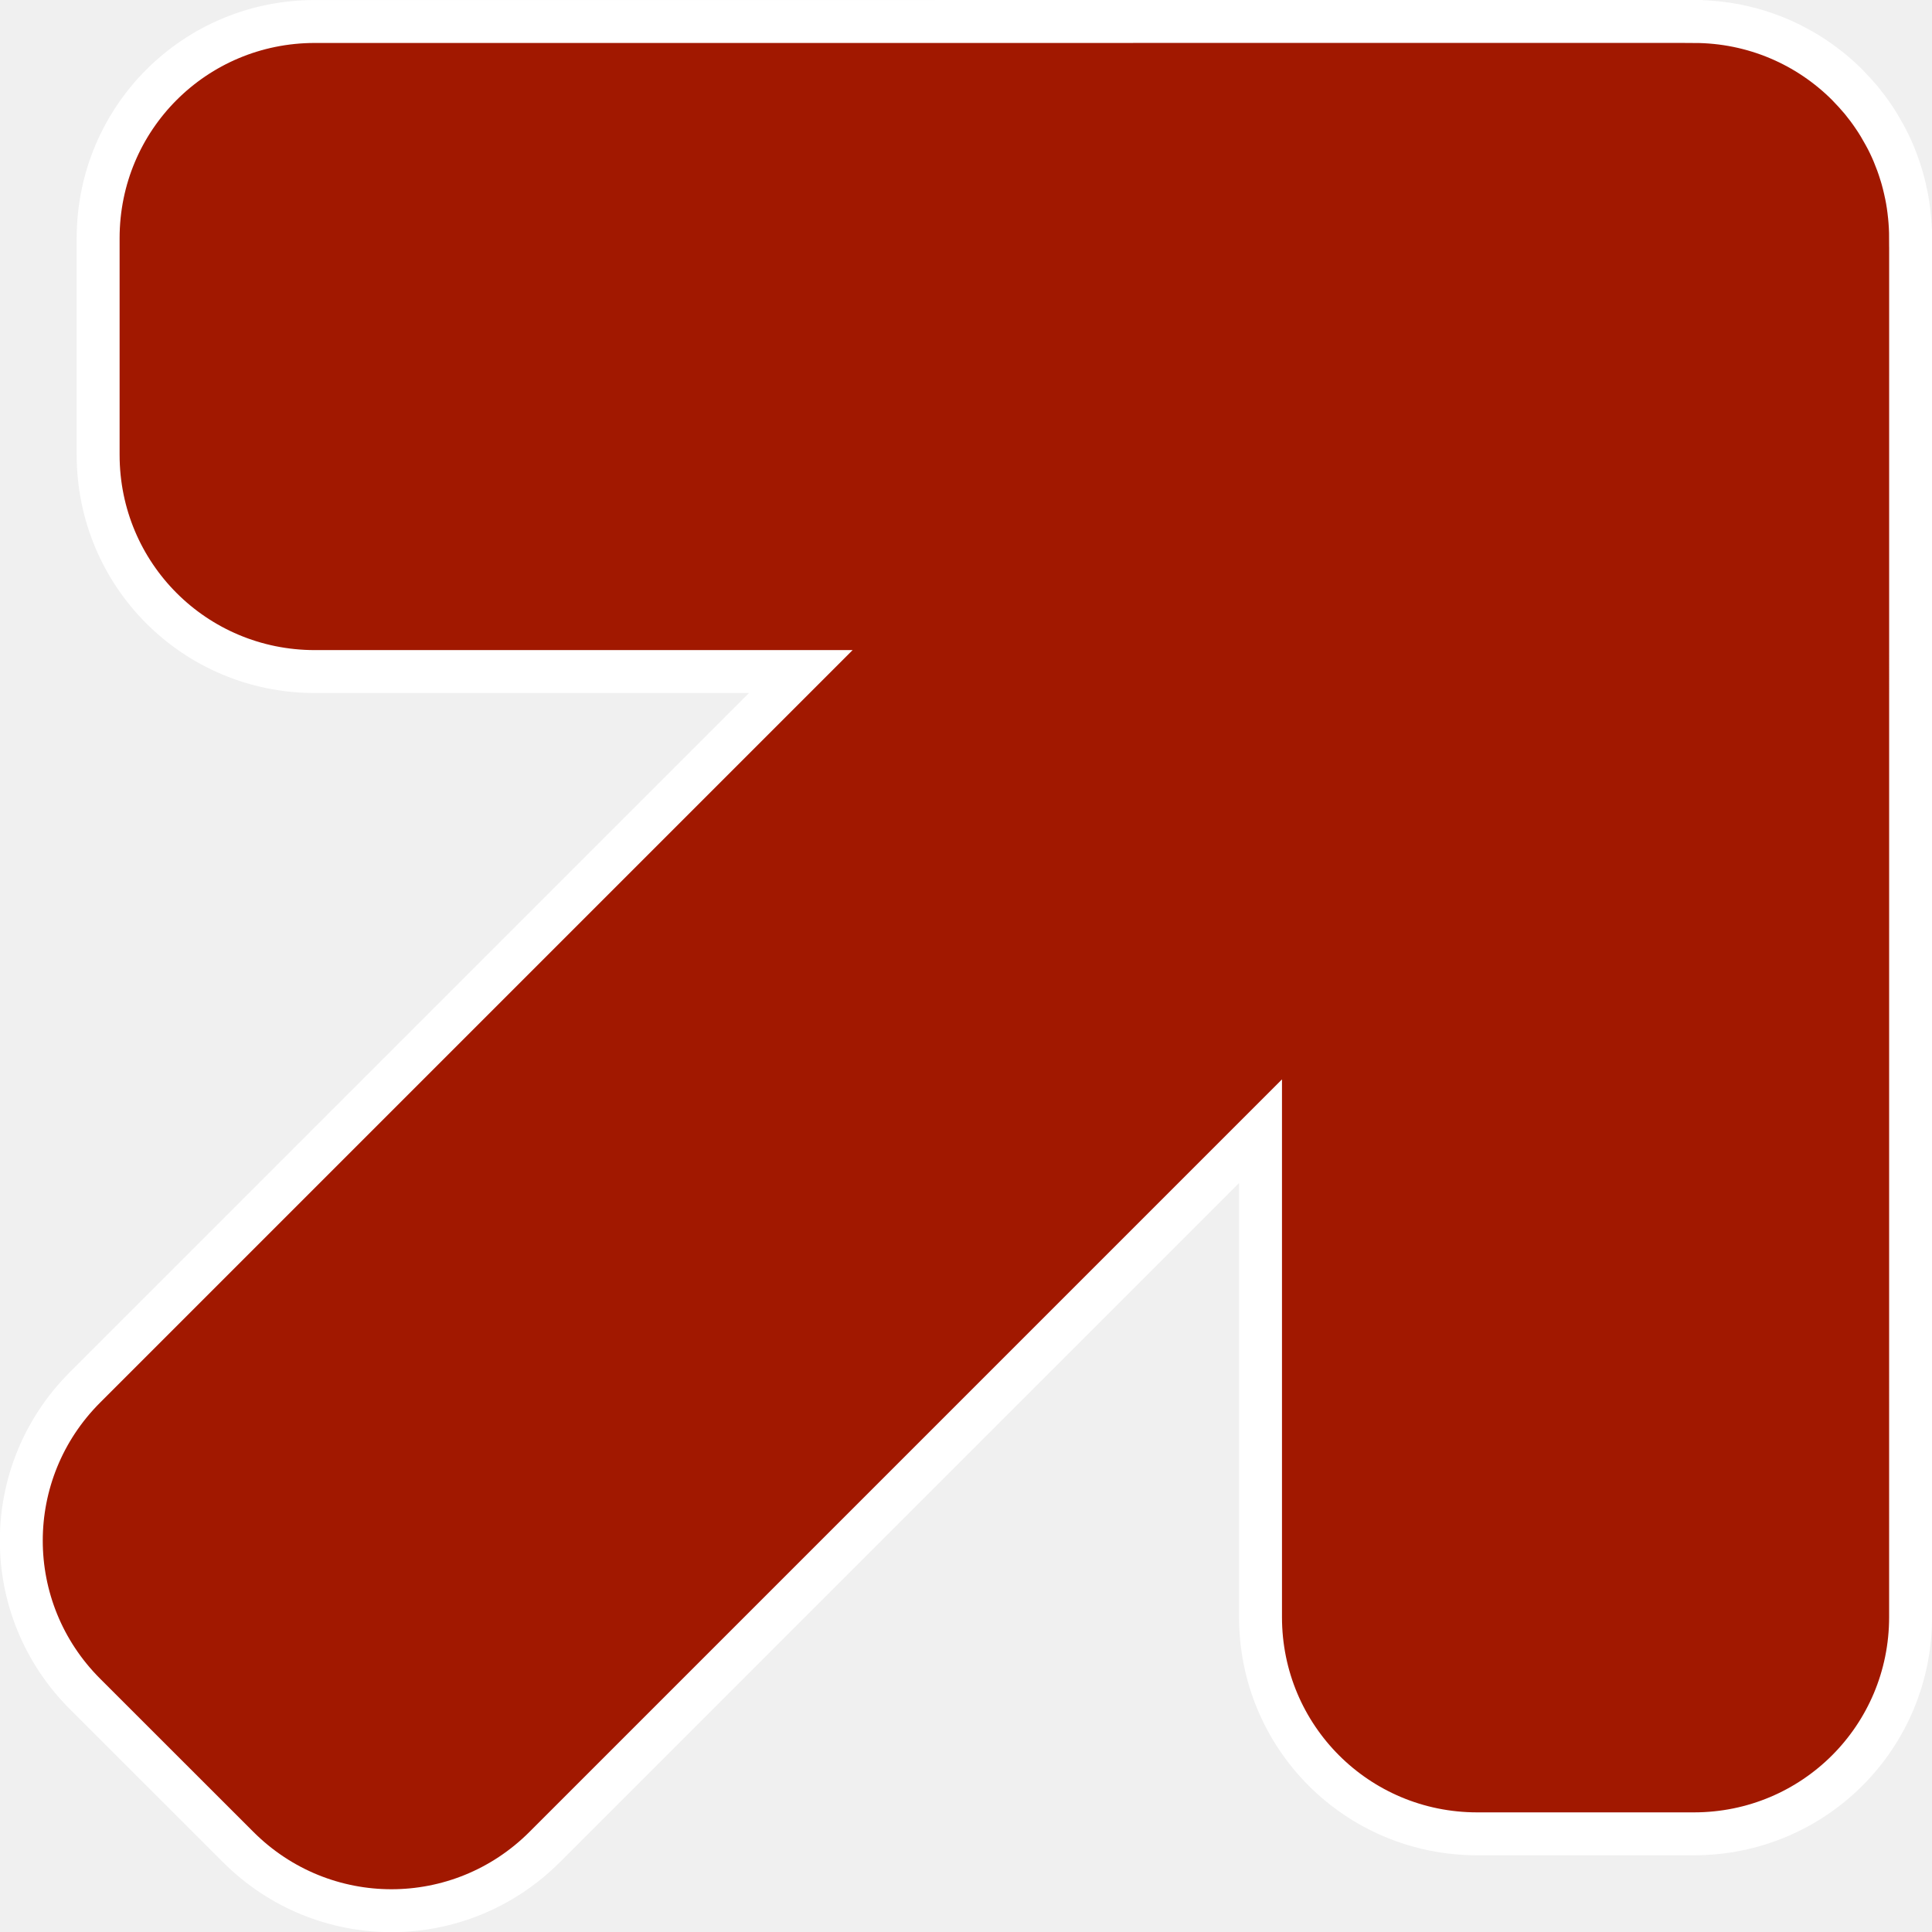
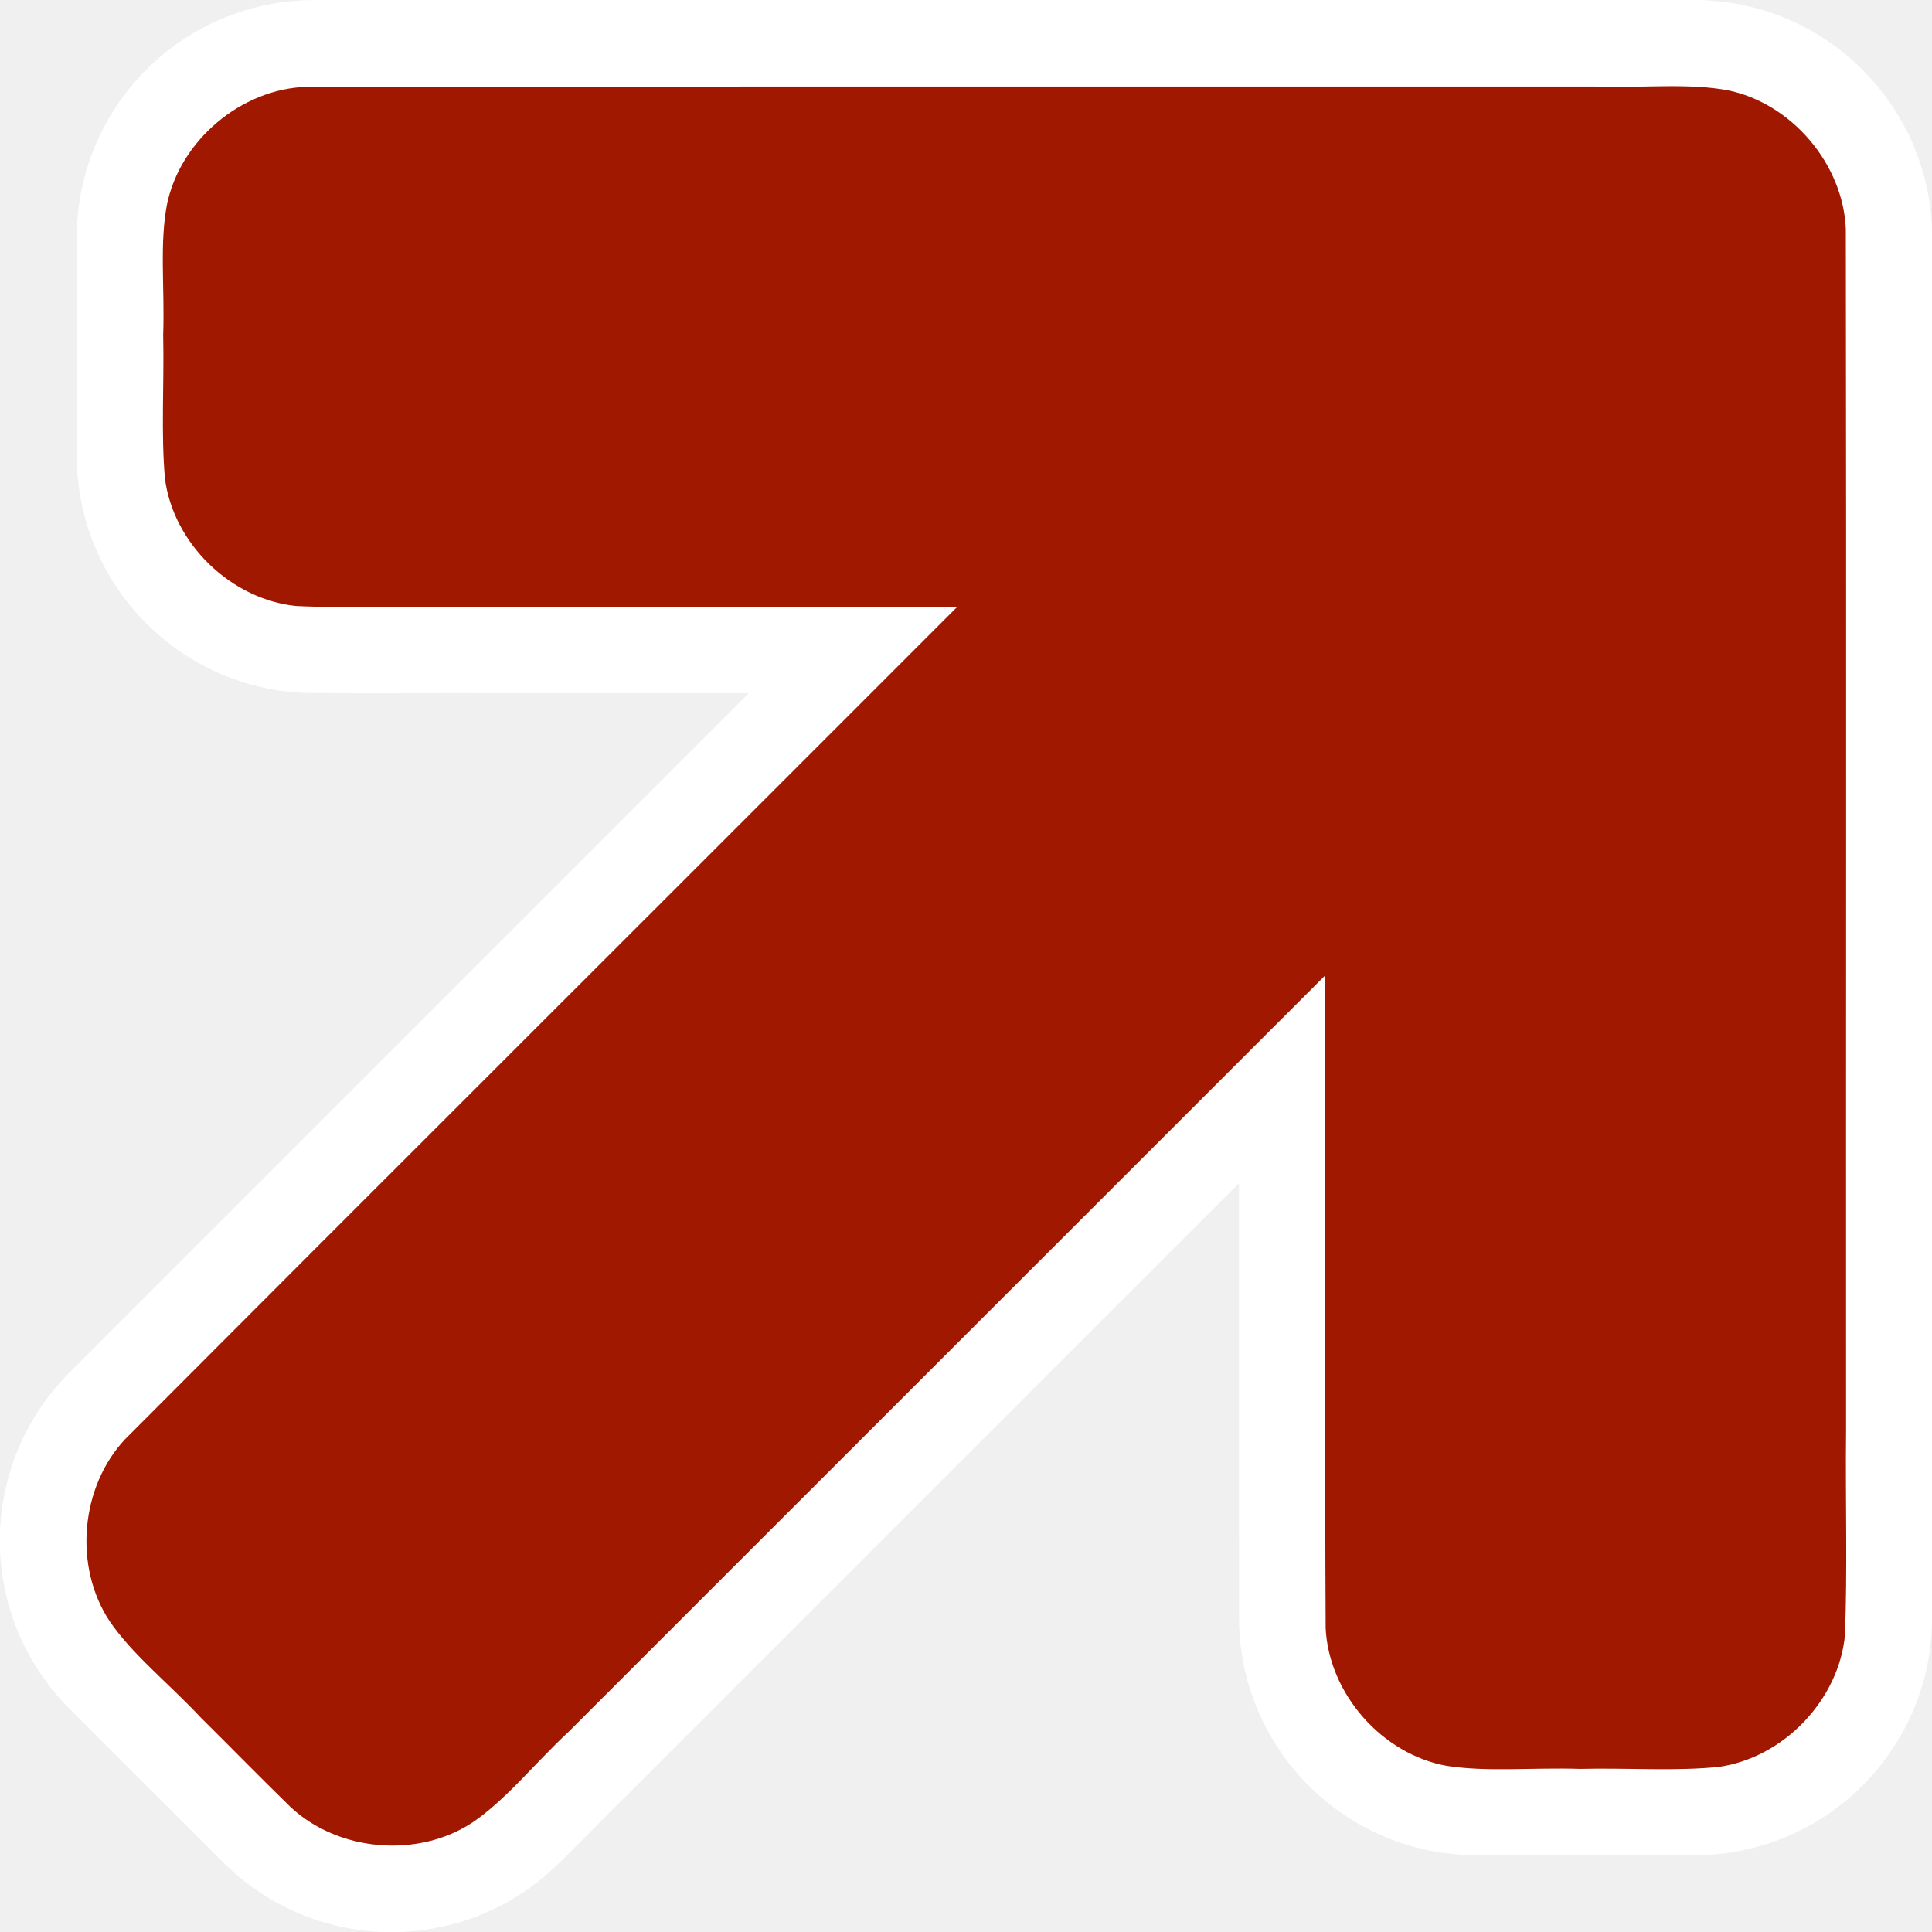
<svg xmlns="http://www.w3.org/2000/svg" width="90" height="90" viewBox="0 0 23.812 23.812" version="1.1" id="svg439">
  <defs id="defs436" />
  <g id="layer1">
    <path id="path76489" style="display:inline;fill:#a11800;fill-opacity:1;stroke:#ffffff;stroke-width:0.529;stroke-linecap:square;stroke-linejoin:miter;stroke-miterlimit:4;stroke-dasharray:none;stroke-opacity:1" d="m 2.936,22.765 c 1.046,1.046 2.731,1.046 3.777,0 l 8.823,-8.823 -1e-5,5.989 c 0,1.48 1.191,2.671 2.671,2.671 h 2.67 c 1.48,0 2.671,-1.191 2.671,-2.671 l 3.74e-4,-16.996 -3.84e-4,-3.735e-4 c 0,-0.092 -0.005,-0.183 -0.014,-0.273 0,-1.312e-4 -4.34e-4,-3.129e-4 -3.64e-4,-3.836e-4 -0.009,-0.09 -0.022,-0.179 -0.04,-0.266 -4.1e-5,-1.413e-4 -4.34e-4,-3.23e-4 -3.84e-4,-3.836e-4 -0.018,-0.087 -0.039,-0.172 -0.065,-0.256 -4e-5,-1.413e-4 -2.42e-4,-1.312e-4 -3.73e-4,-3.734e-4 -0.026,-0.084 -0.056,-0.166 -0.089,-0.246 -5e-5,-1.413e-4 -2.22e-4,-1.514e-4 -3.73e-4,-3.835e-4 -0.034,-0.08 -0.071,-0.158 -0.113,-0.233 -0.041,-0.075 -0.085,-0.149 -0.133,-0.22 -1.01e-4,-1.514e-4 -2.22e-4,-1.716e-4 -3.83e-4,-3.734e-4 -0.048,-0.071 -0.099,-0.139 -0.153,-0.205 C 22.884,1.169 22.827,1.106 22.767,1.045 22.284,0.563 21.617,0.265 20.877,0.265 l -3.73e-4,-3.8358e-4 -16.996,3.7349e-4 c -1.48,0 -2.671,1.191 -2.671,2.671 l 1.01e-5,2.67 c 0,1.48 1.191,2.671 2.671,2.671 H 9.87 L 1.047,17.1 c -1.046,1.046 -1.046,2.731 1.01e-5,3.777 z" />
+     <path id="path123842-0" style="display:inline;fill:#1835b6;fill-opacity:0;stroke:#ffffff;stroke-width:1.058;stroke-linecap:square;stroke-linejoin:miter;stroke-miterlimit:4;stroke-dasharray:none;stroke-opacity:1" d="m 3.215,22.654 c 0.769,0.723 2.027,0.831 2.907,0.245 0.478,-0.326 0.839,-0.79 1.261,-1.181 2.807,-2.807 5.615,-5.613 8.422,-8.42 0.004,2.263 -0.007,4.526 0.005,6.788 0.049,1.06 0.888,2.015 1.933,2.2 0.57,0.09 1.152,0.025 1.727,0.045 0.593,-0.015 1.19,0.033 1.782,-0.029 1.046,-0.145 1.919,-1.057 2.015,-2.109 0.034,-0.855 0.005,-1.712 0.015,-2.567 -0.002,-4.939 0.005,-9.878 -0.003,-14.817 C 23.239,1.759 22.427,0.802 21.396,0.593 20.823,0.486 20.234,0.559 19.654,0.537 14.356,0.539 9.058,0.534 3.761,0.541 2.707,0.575 1.746,1.389 1.538,2.422 1.431,2.981 1.503,3.556 1.482,4.122 c 0.014,0.611 -0.03,1.226 0.025,1.835 0.132,1.056 1.05,1.943 2.11,2.04 0.821,0.036 1.644,0.005 2.465,0.016 1.478,2.1e-6 2.957,1e-6 4.435,1e-6 -3.119,3.121 -6.244,6.237 -9.36,9.362 -0.722,0.769 -0.829,2.026 -0.243,2.904 0.326,0.478 0.79,0.839 1.182,1.26 0.374,0.371 0.742,0.747 1.119,1.115 z" />
  </g>
</svg>
